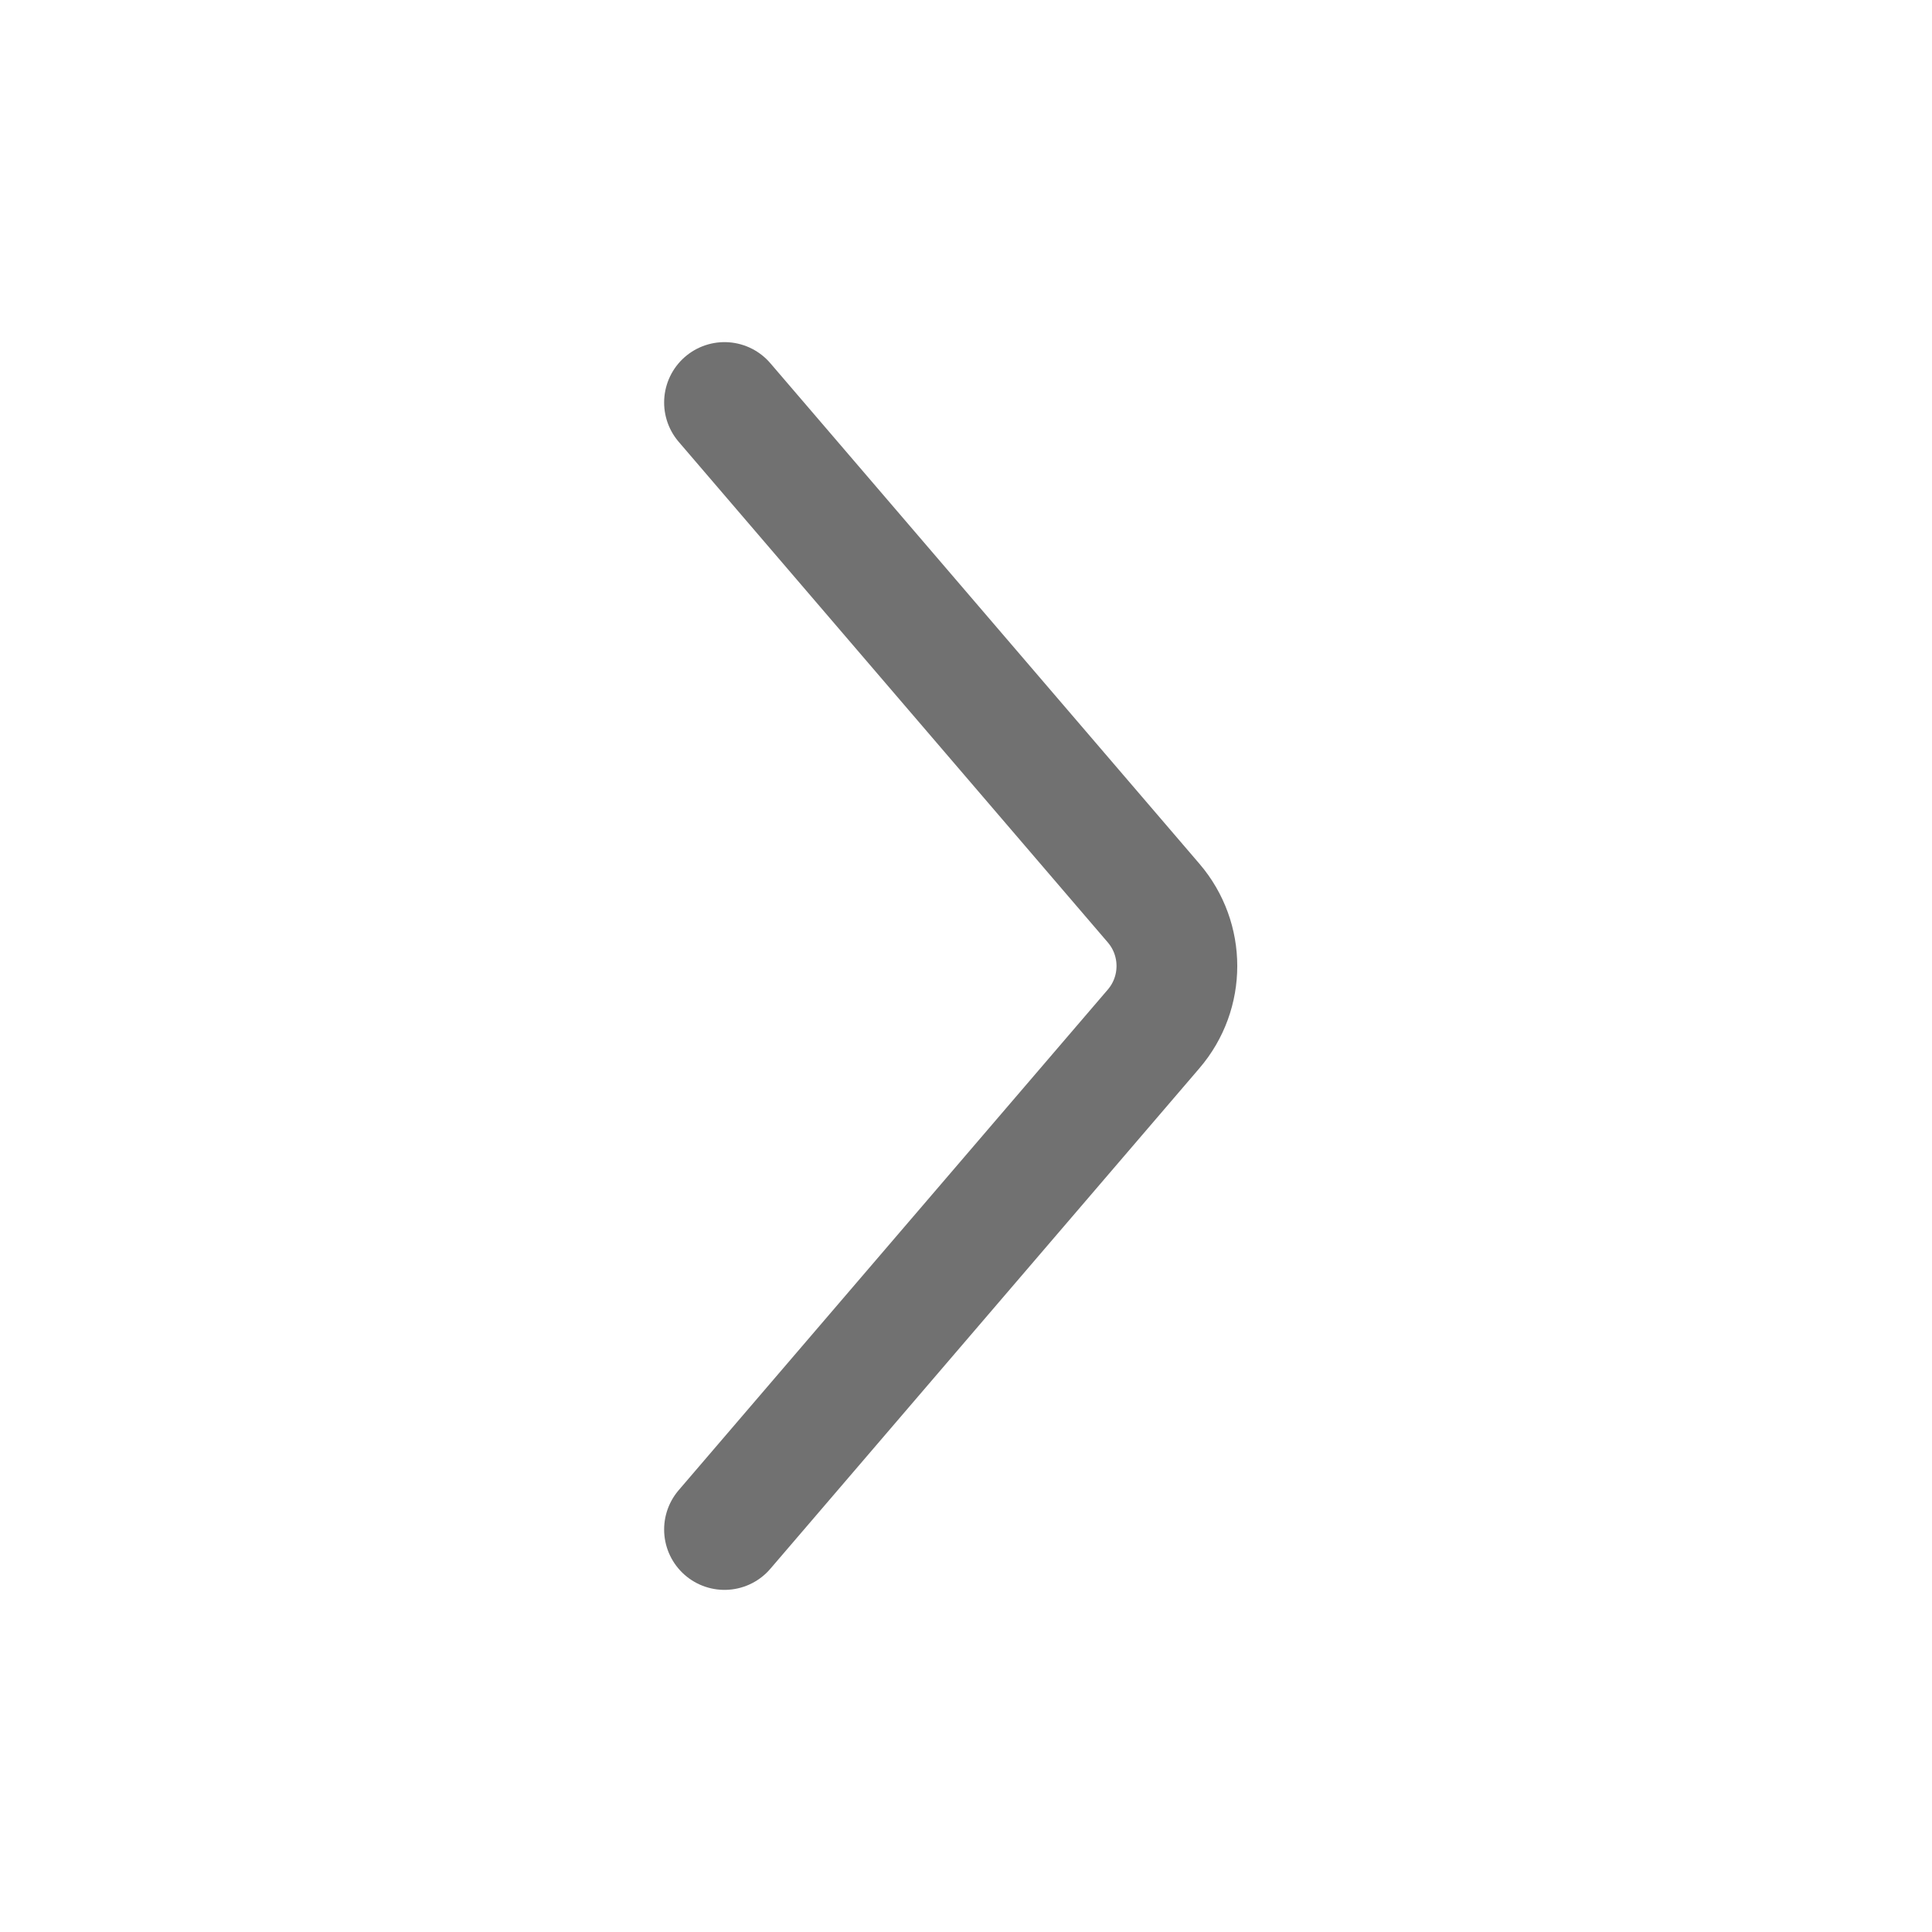
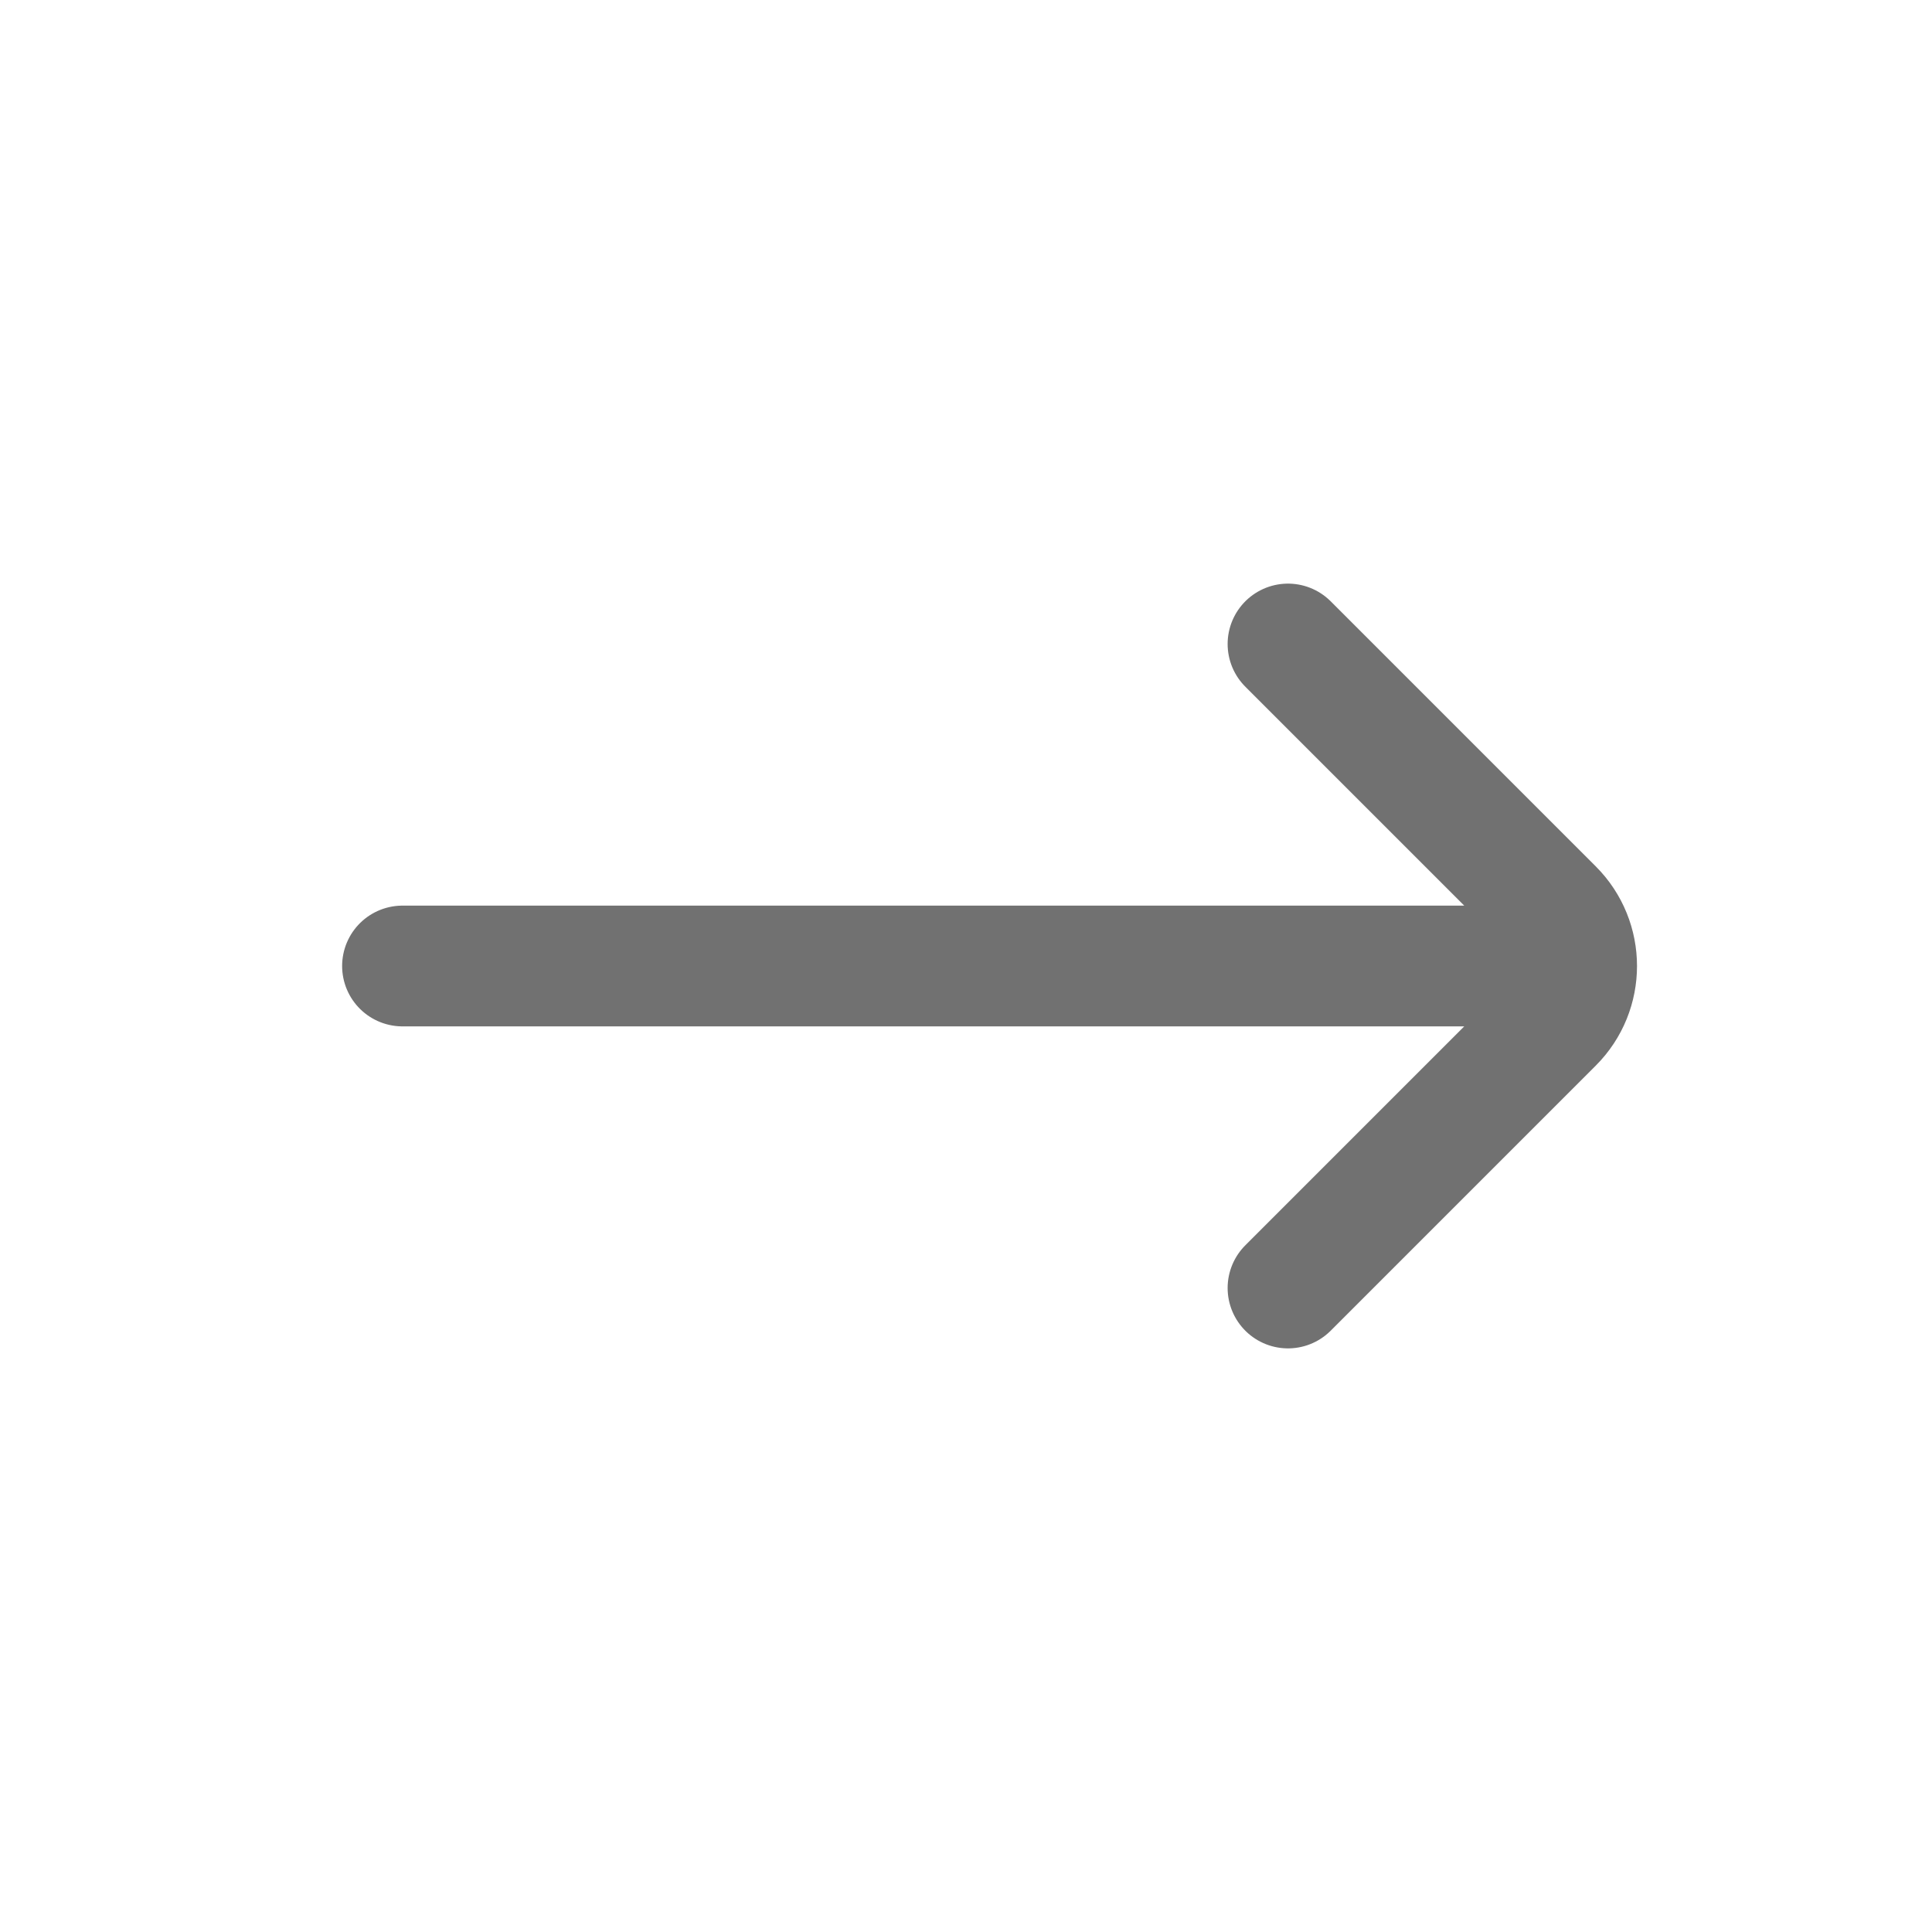
<svg xmlns="http://www.w3.org/2000/svg" width="24" height="24" viewBox="0 0 24 24" fill="none">
-   <path d="M9 19L14.331 12.781C14.716 12.332 14.716 11.668 14.331 11.219L9 5" stroke="#717171" stroke-width="1.5" stroke-linecap="round" />
+   <path d="M16 16L19.293 12.707C19.683 12.317 19.683 11.683 19.293 11.293L16 8M19 12L5 12" stroke="#717171" stroke-width="1.5" stroke-linecap="round" />
</svg>
